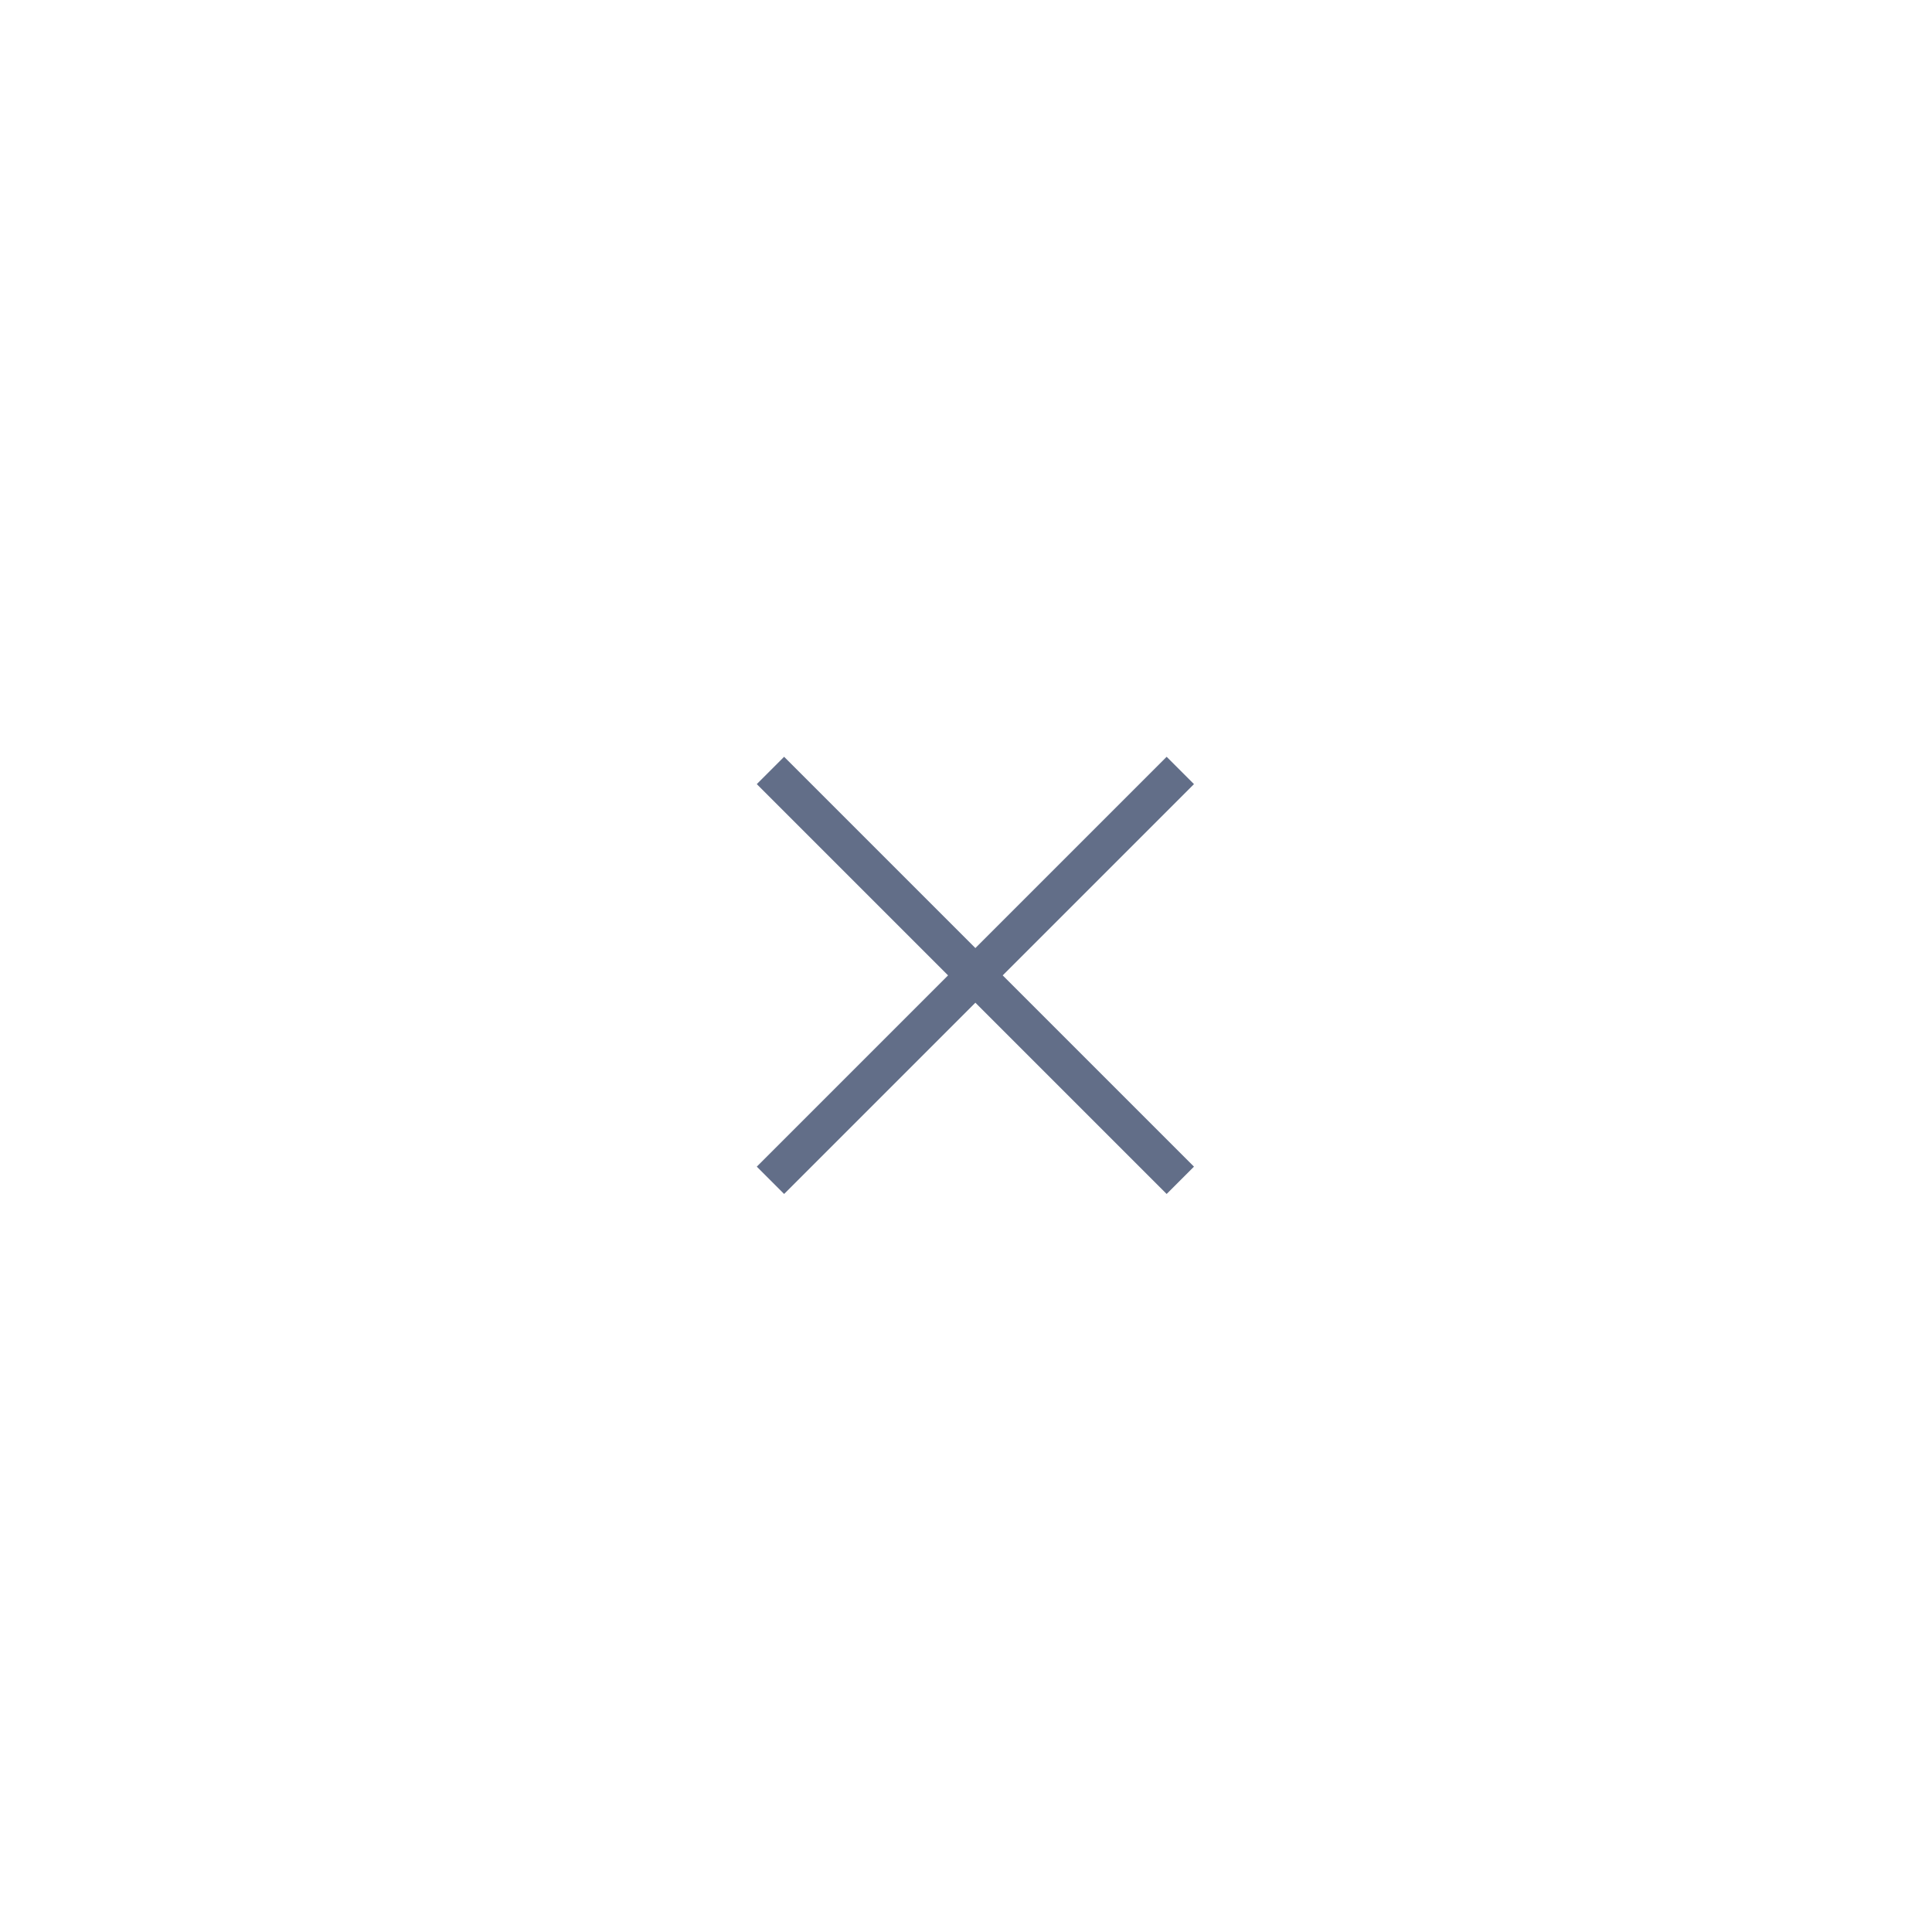
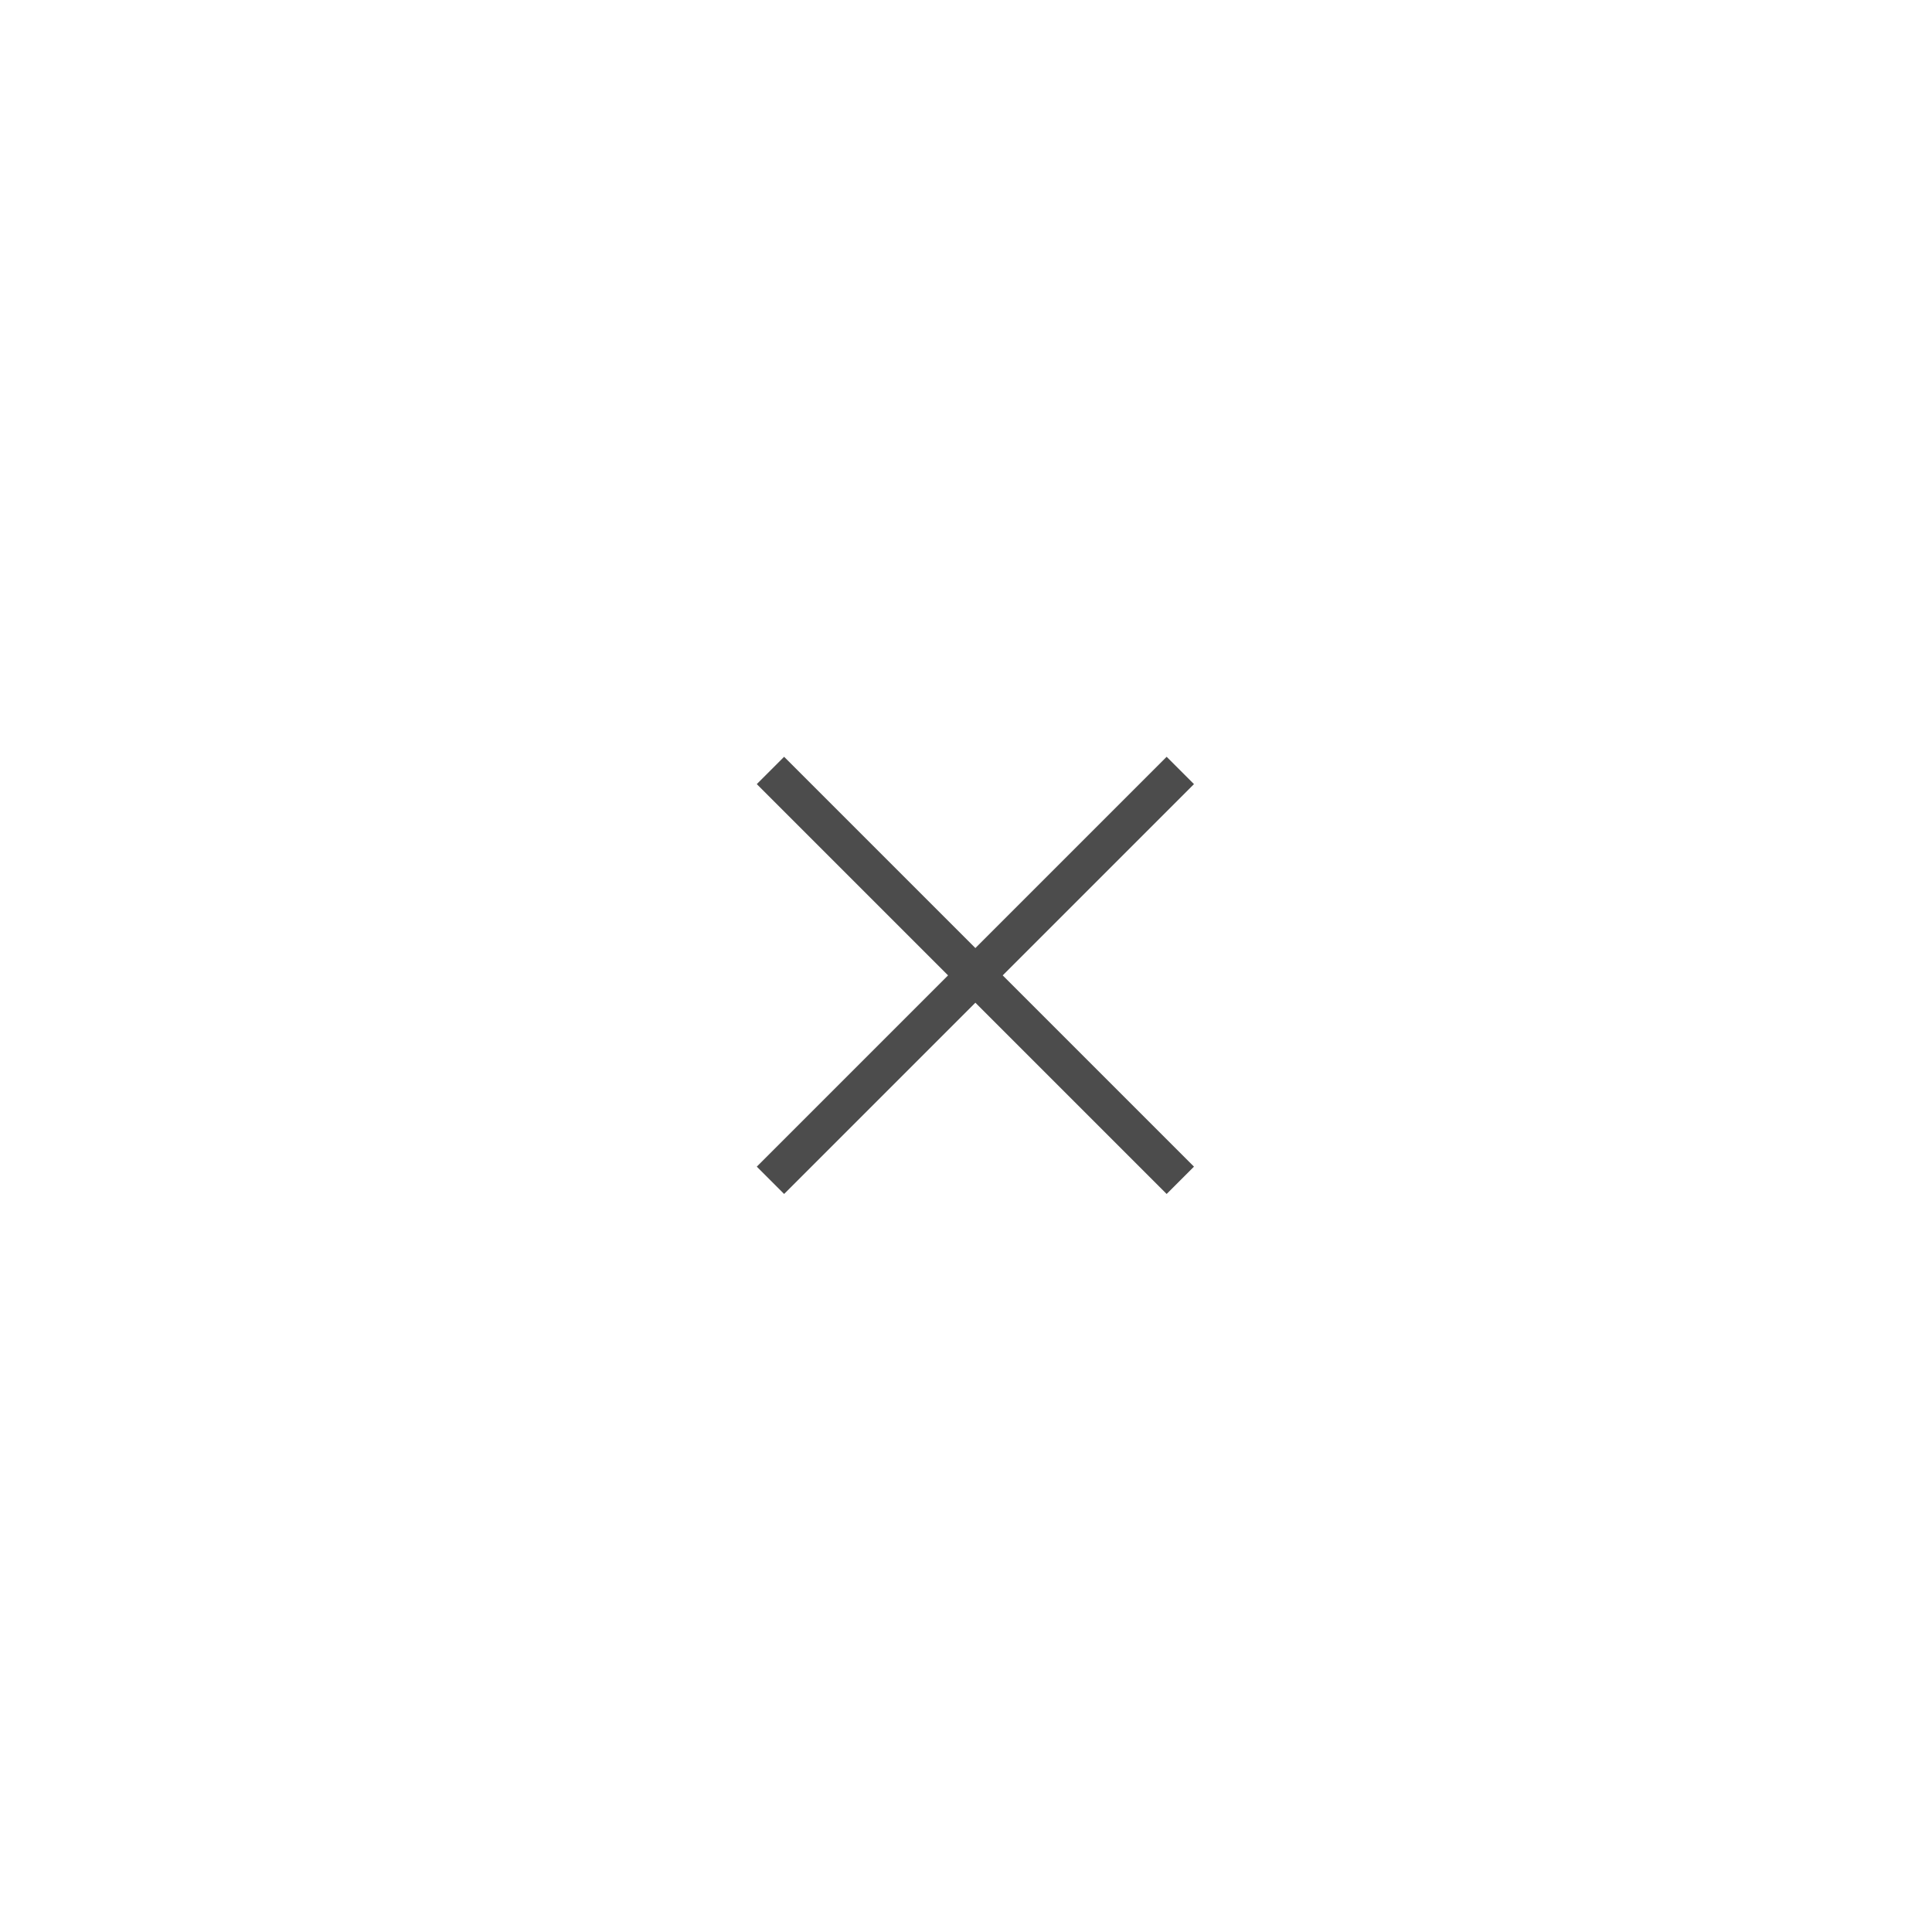
<svg xmlns="http://www.w3.org/2000/svg" width="50px" height="50px" viewBox="0 0 50 50" version="1.1">
-   <g id="close_normal" stroke="none" stroke-width="1" fill="none" fill-rule="evenodd">
-     <g transform="translate(7, 7)" fill="#626E88" fill-rule="nonzero" id="Combined-Shape">
-       <g transform="translate(12.5858, 12.5858)">
-         <polygon points="1.061 10.96 0.707 11.314 6.43109871e-13 10.607 0.354 10.253 4.95 5.657 0.354 1.061 6.43109871e-13 0.707 0.707 1.28621974e-12 1.061 0.354 5.657 4.95 10.253 0.354 10.607 -6.43109871e-13 11.314 0.707 10.96 1.061 6.364 5.657 10.96 10.253 11.314 10.607 10.607 11.314 10.253 10.96 5.657 6.364" />
+   <g id="控件" stroke="none" stroke-width="1" fill="none" fill-rule="evenodd">
+     <g id="标题栏/常态" transform="translate(-450, 0)" fill="#000000">
+       <g id="close_normal" transform="translate(450, 0)">
+         <rect id="Rectangle-10" fill-opacity="0.289" opacity="0" x="0" y="0" width="50" height="50" />
+         <g transform="translate(19.5858, 19.5858)" fill-opacity="0.7" fill-rule="nonzero" id="Combined-Shape">
+           <polygon points="1.061 10.96 0.707 11.314 6.43109871e-13 10.607 0.354 10.253 4.95 5.657 0.354 1.061 6.43109871e-13 0.707 0.707 1.28621974e-12 1.061 0.354 5.657 4.95 10.253 0.354 10.607 -6.43109871e-13 11.314 0.707 10.96 1.061 6.364 5.657 10.96 10.253 11.314 10.607 10.607 11.314 10.253 10.96 5.657 6.364" />
+         </g>
      </g>
    </g>
  </g>
</svg>
